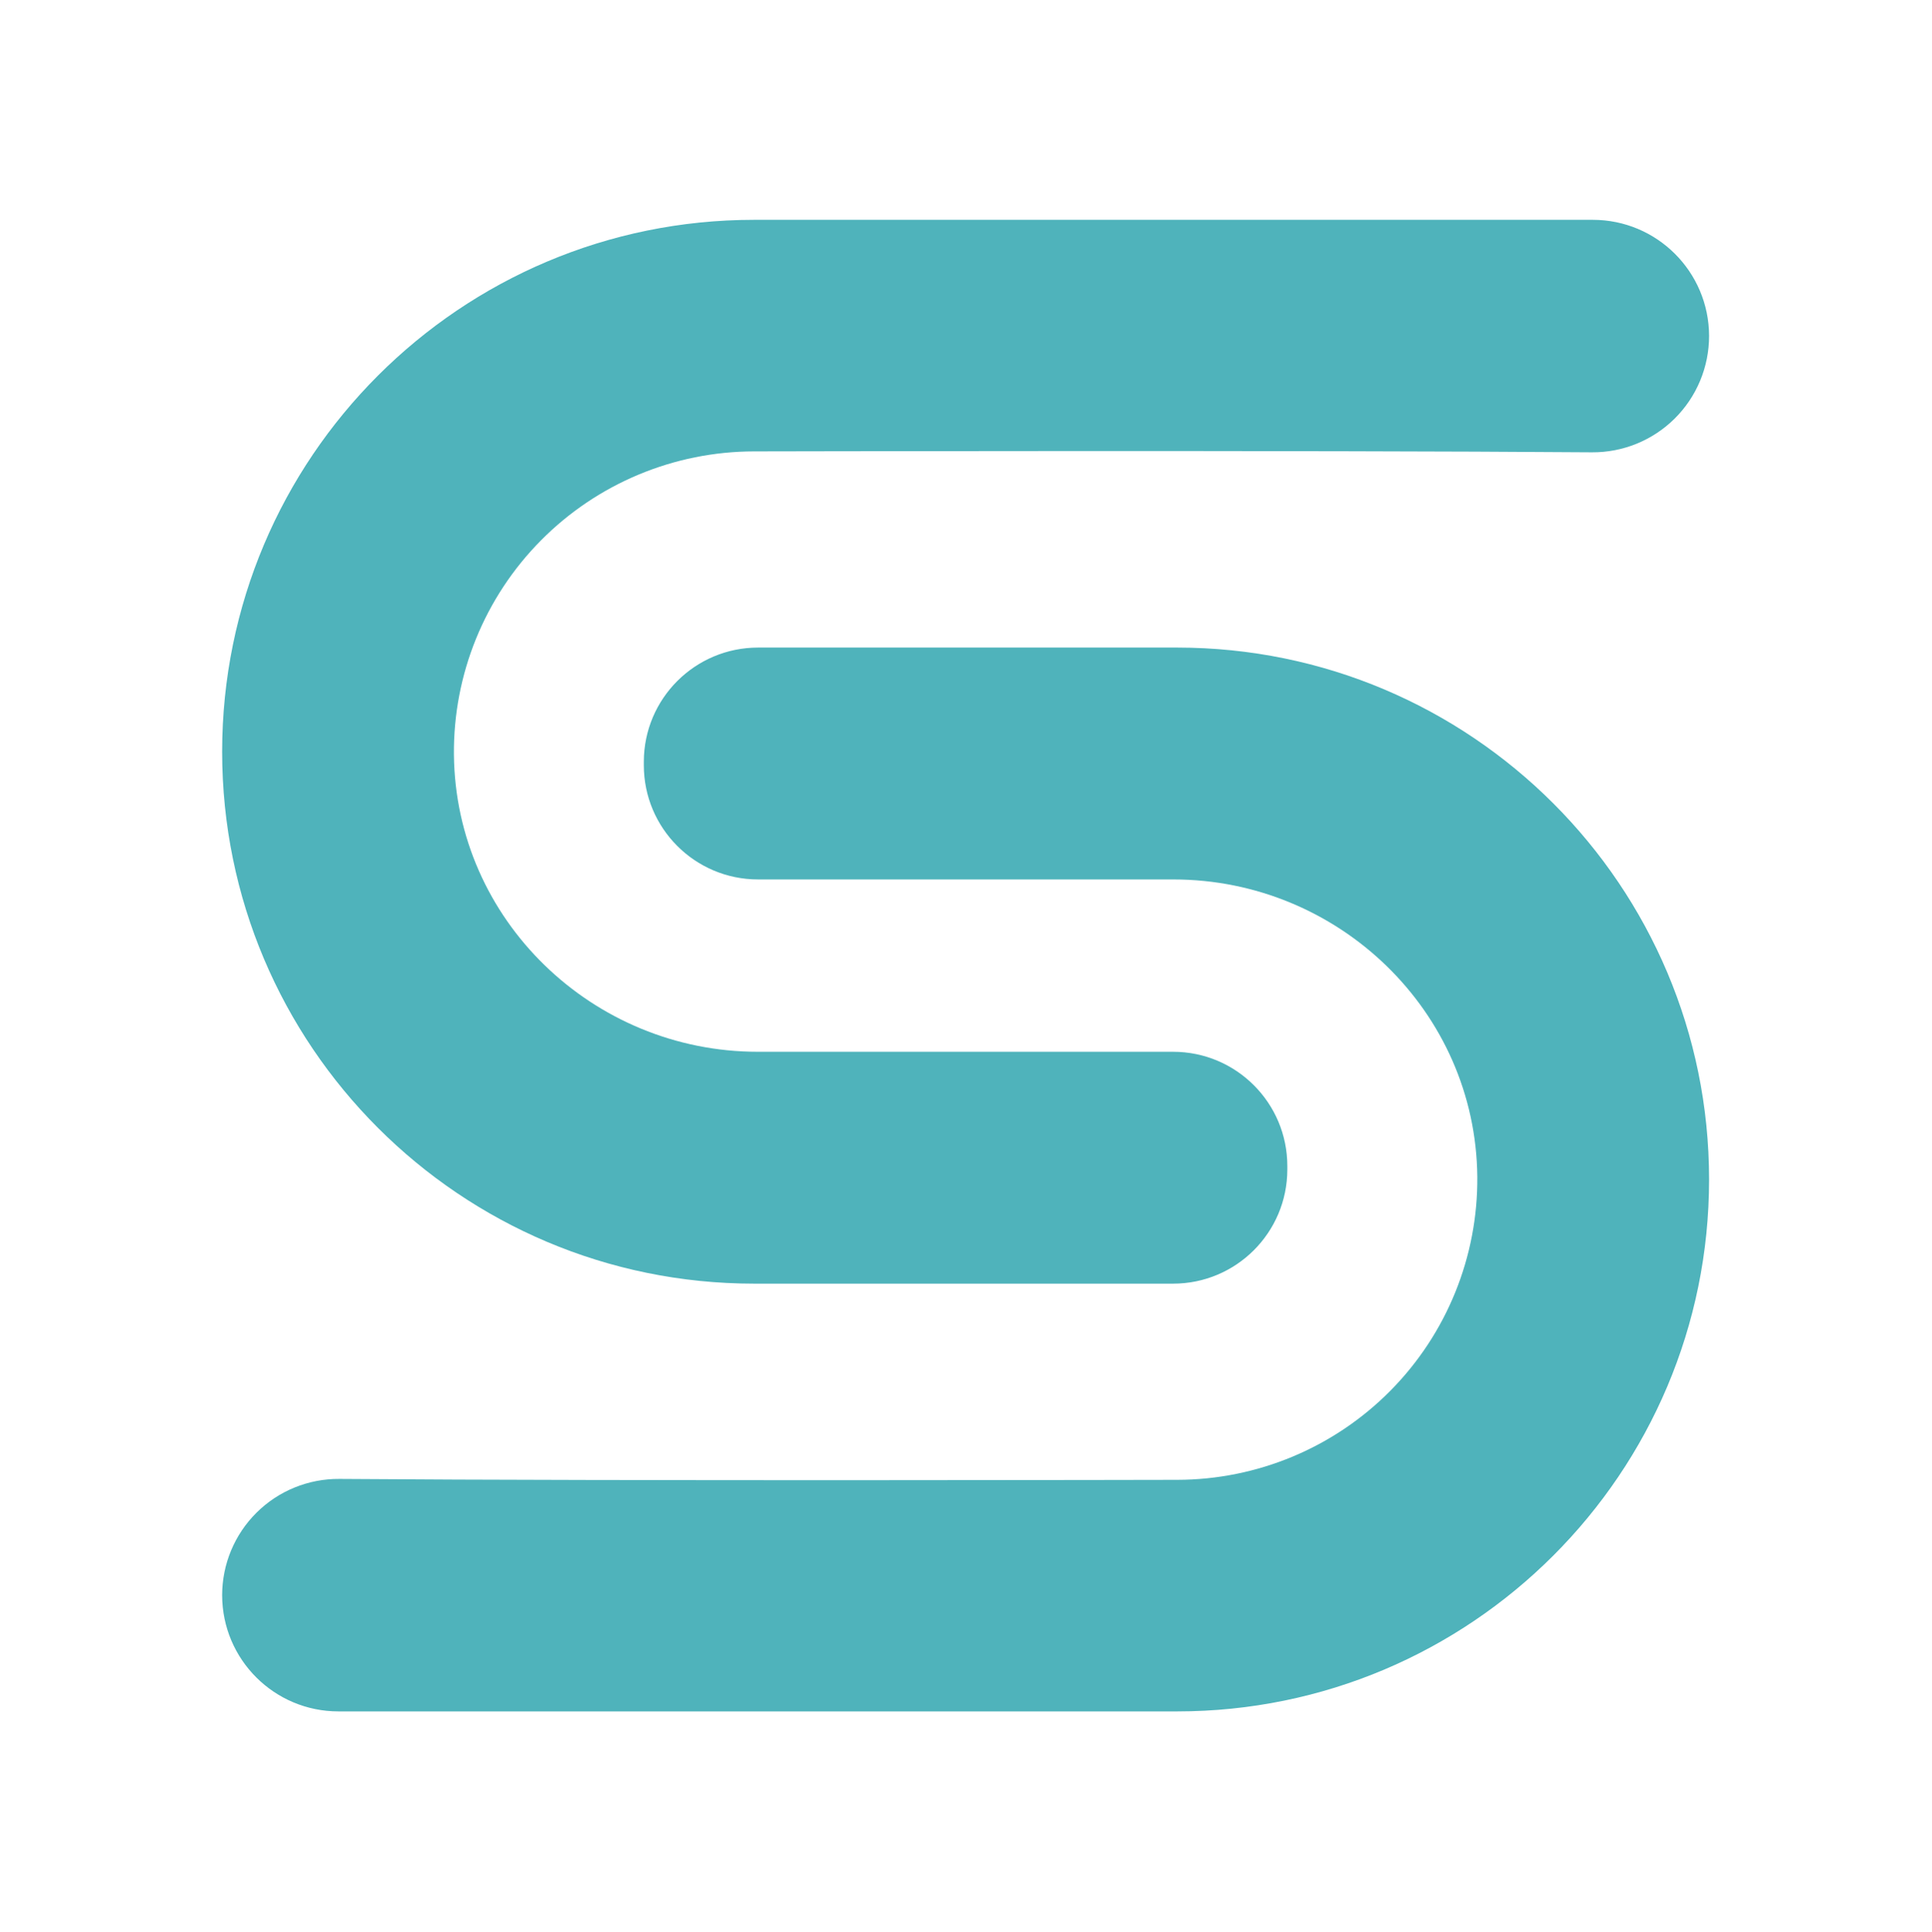
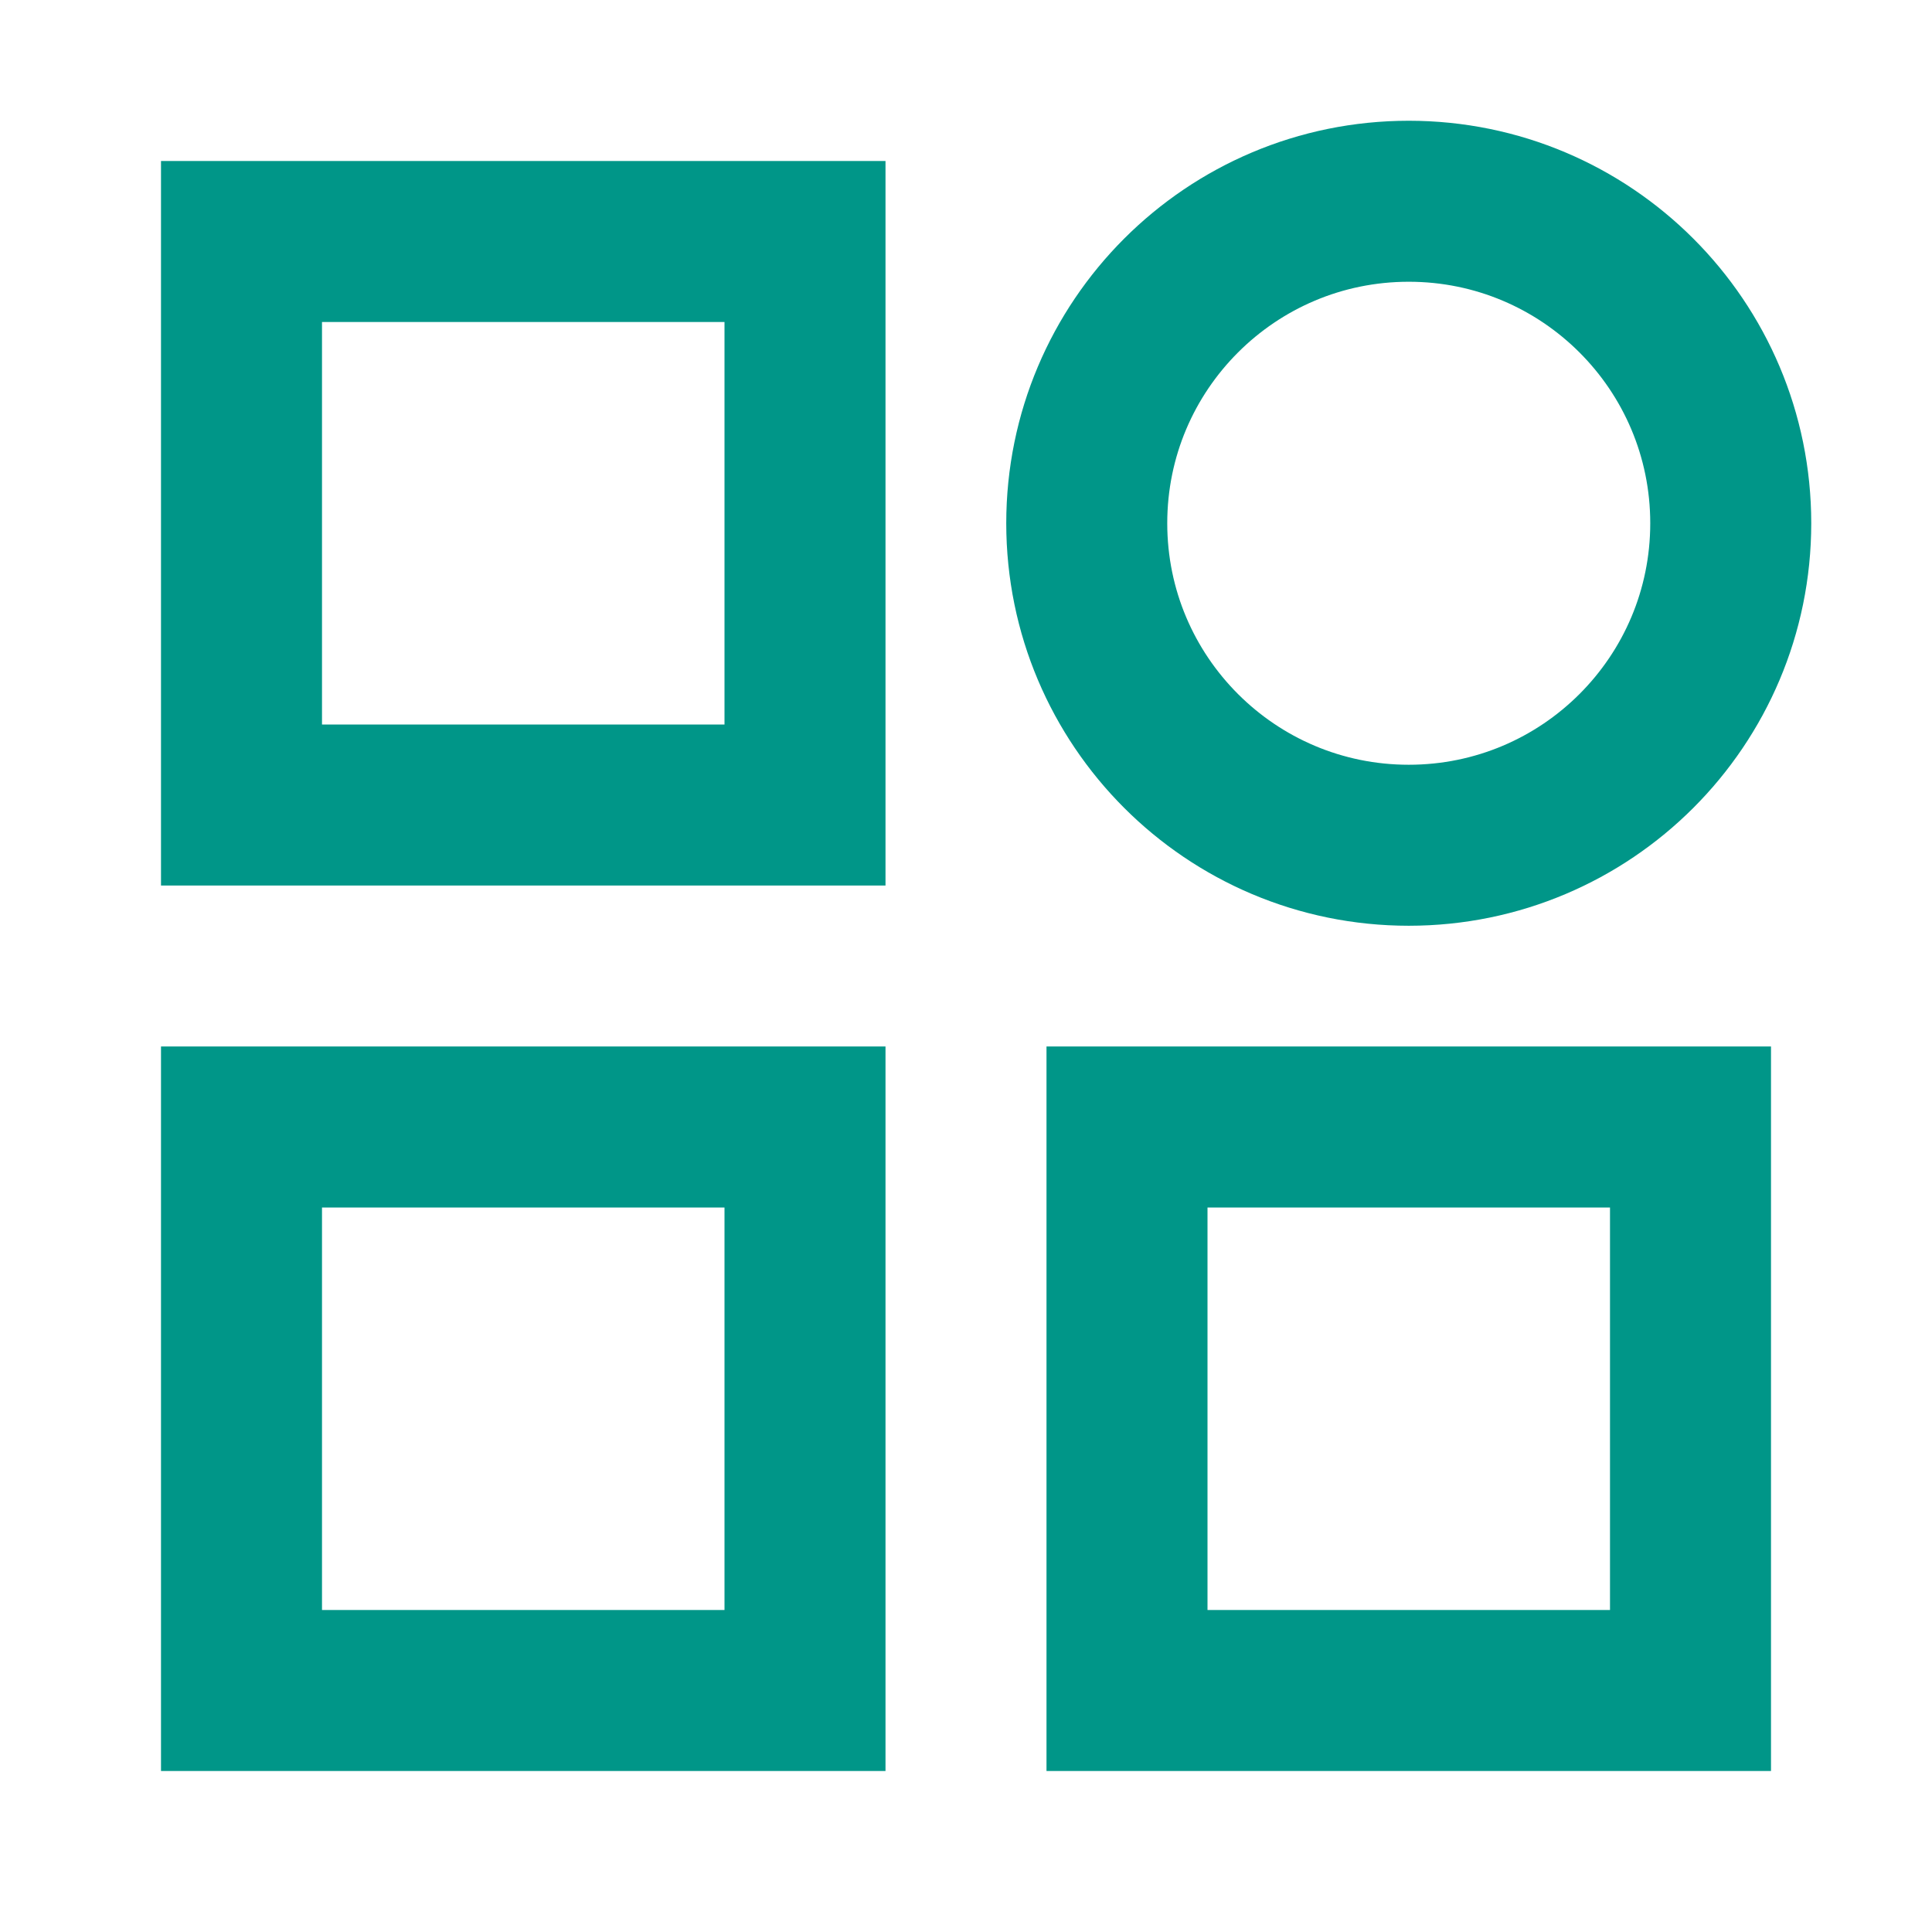
- <svg xmlns="http://www.w3.org/2000/svg" id="图层_1" data-name="图层 1" viewBox="0 0 566.93 566.93">
-   <defs>
-     <style>.cls-1{fill:#4fb3bb;}</style>
-   </defs>
-   <path class="cls-1" d="M99.37,502.4H345.56A156.16,156.16,0,0,0,501.72,346.25h0A156.16,156.16,0,0,0,345.56,190.1h-123A33.54,33.54,0,0,0,189,223.61v1a33.54,33.54,0,0,0,33.54,33.56H344.44c48.51,0,88.77,38.74,89.24,87.25a88.22,88.22,0,0,1-88.12,89s-163.09.37-245.94-.27a34.15,34.15,0,0,0-34.41,34.15h0A34.15,34.15,0,0,0,99.37,502.4Z" />
-   <path class="cls-1" d="M467.56,64.53H221.37A156.15,156.15,0,0,0,65.21,220.68h0A156.15,156.15,0,0,0,221.37,376.83h123a33.54,33.54,0,0,0,33.54-33.51v-1a33.54,33.54,0,0,0-33.54-33.56H222.49c-48.52,0-88.77-38.74-89.24-87.25a88.22,88.22,0,0,1,88.12-89s163.09-.37,245.94.27a34.15,34.15,0,0,0,34.41-34.15h0A34.15,34.15,0,0,0,467.56,64.53Z" />
+ <svg xmlns="http://www.w3.org/2000/svg" width="1em" height="1em" viewBox="0 0 24 24">
+   <path d="M0 0h24v24H0z" fill="none" />
+   <g fill="none">
+     <path d="M3 3h7v7H3zm11 11h7v7h-7zM3 14h7v7H3zm18.5-7.5a4 4 0 1 1-8 0a4 4 0 0 1 8 0" />
+     <path stroke="#009688" stroke-width="2" d="M3 3h7v7H3zm11 11h7v7h-7zM3 14h7v7H3zm18.5-7.5a4 4 0 1 1-8 0a4 4 0 0 1 8 0Z" />
+   </g>
</svg>
